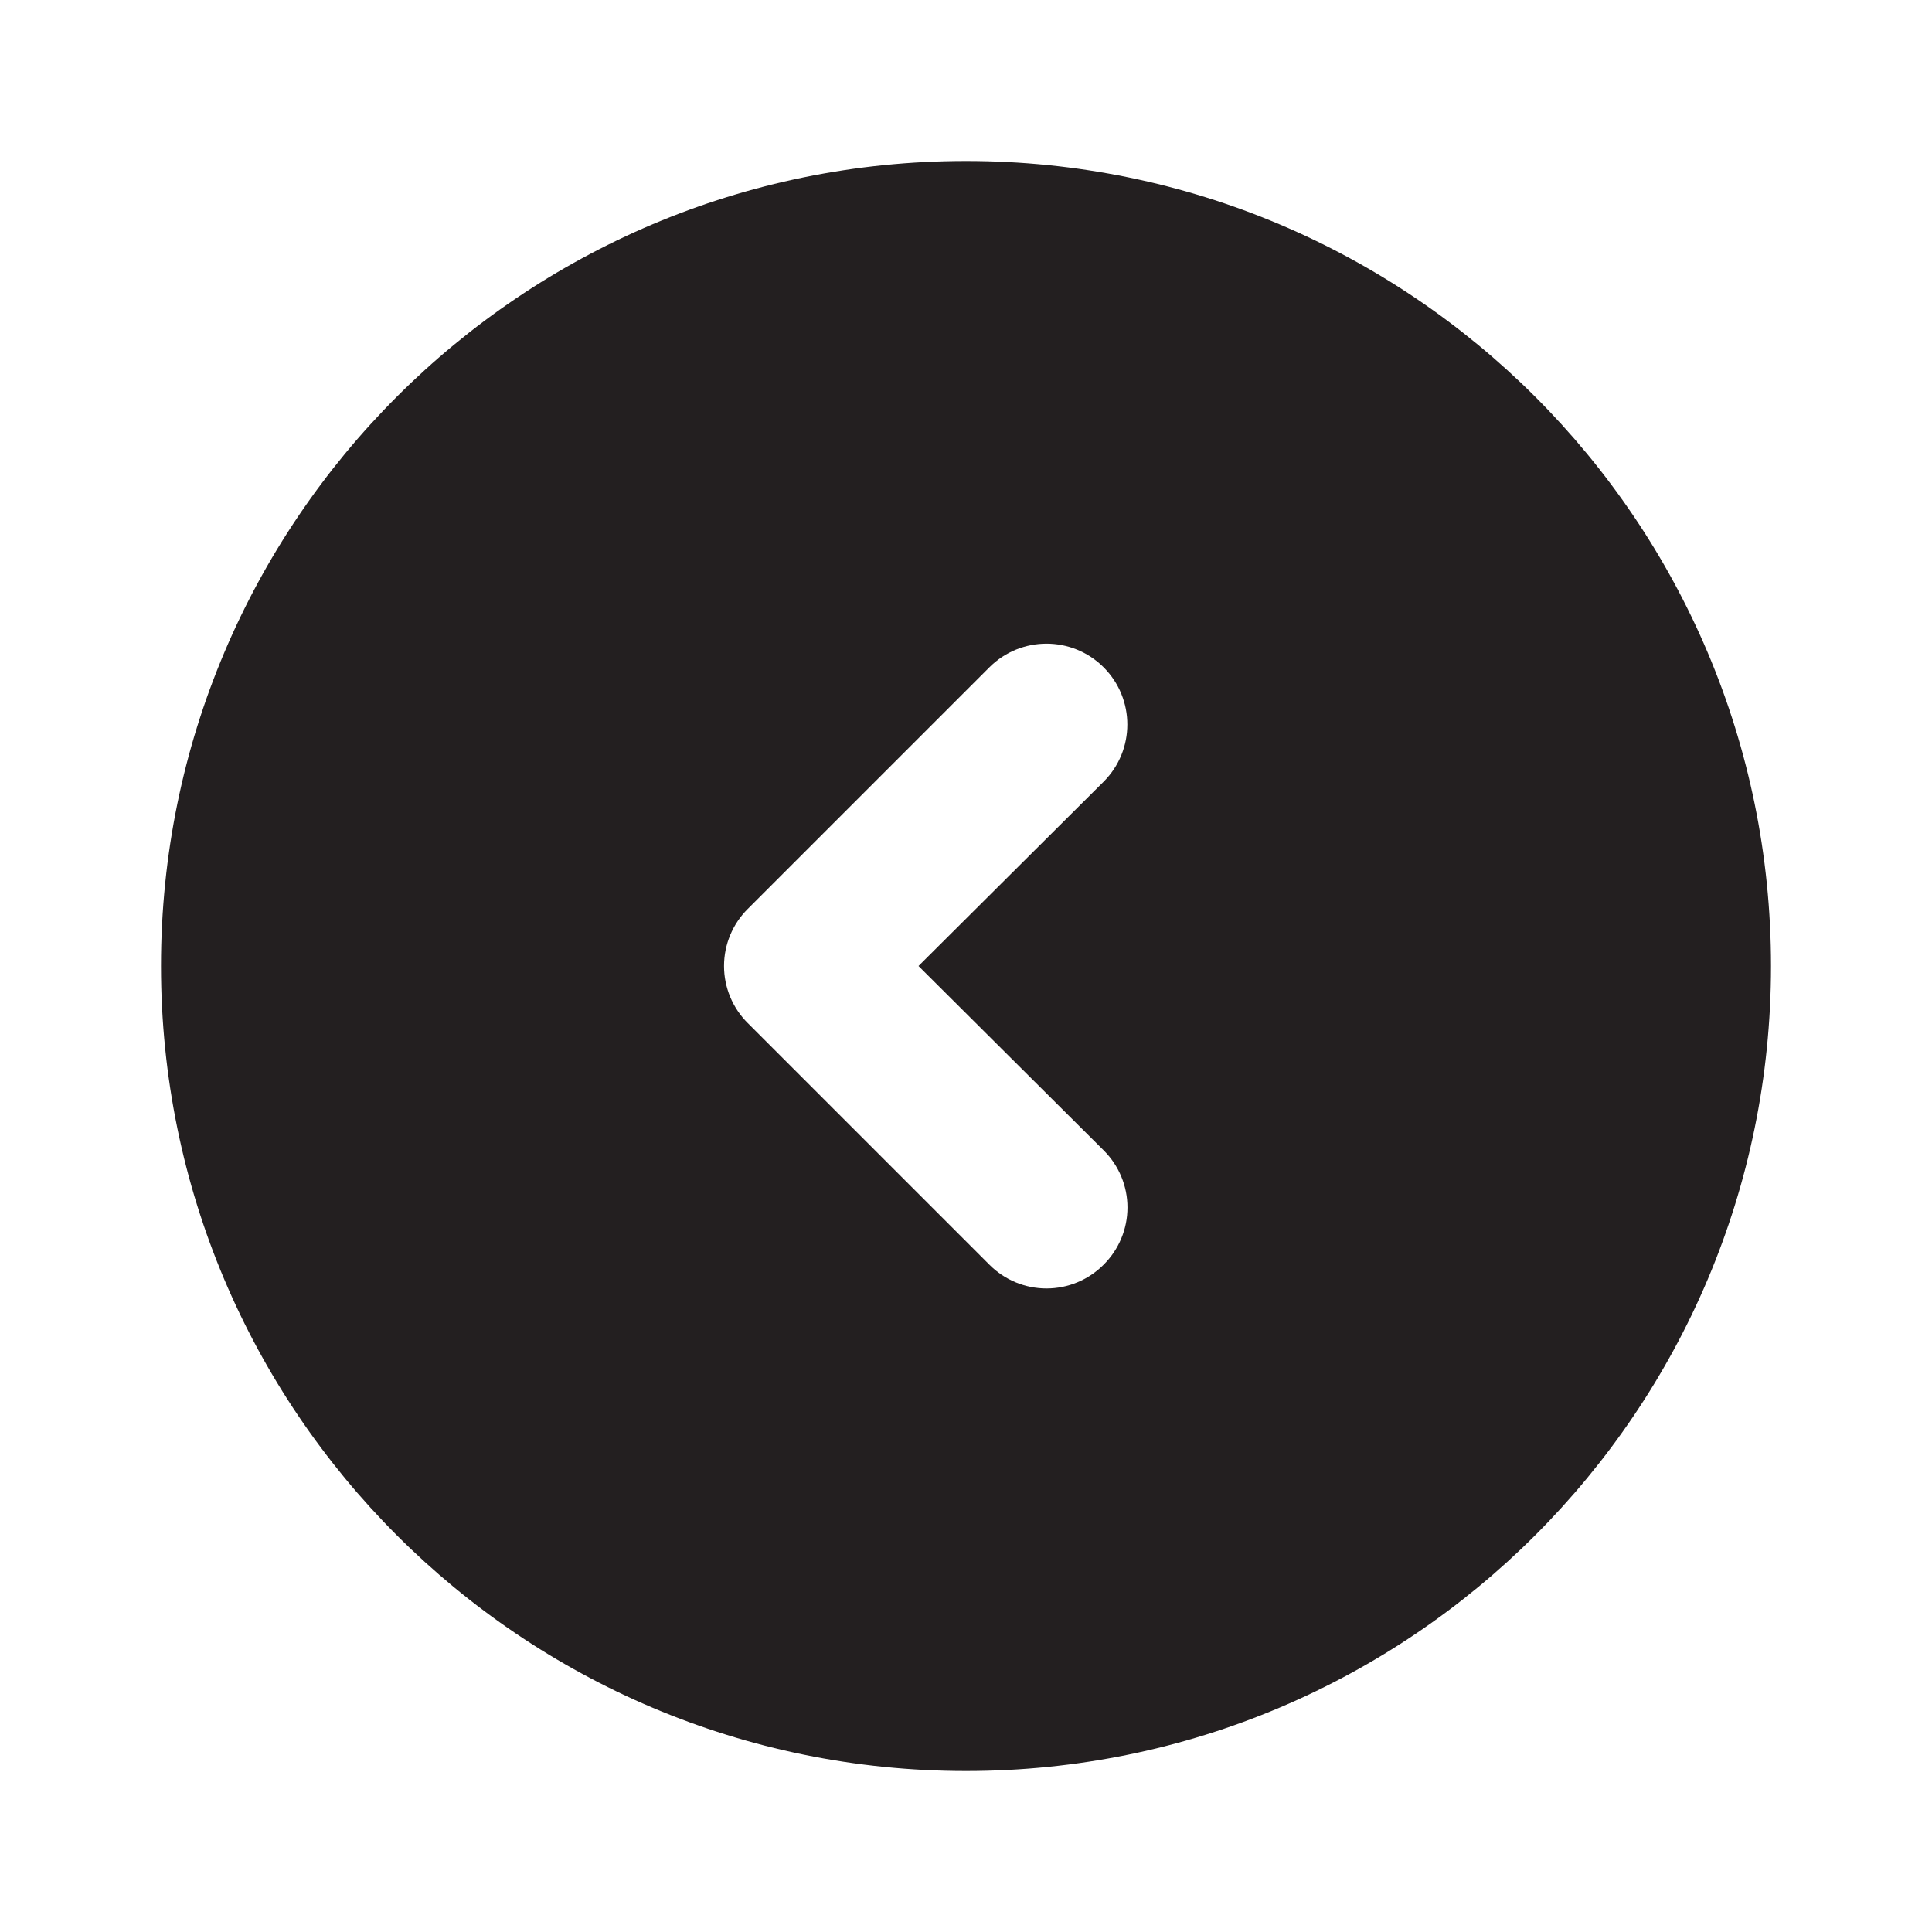
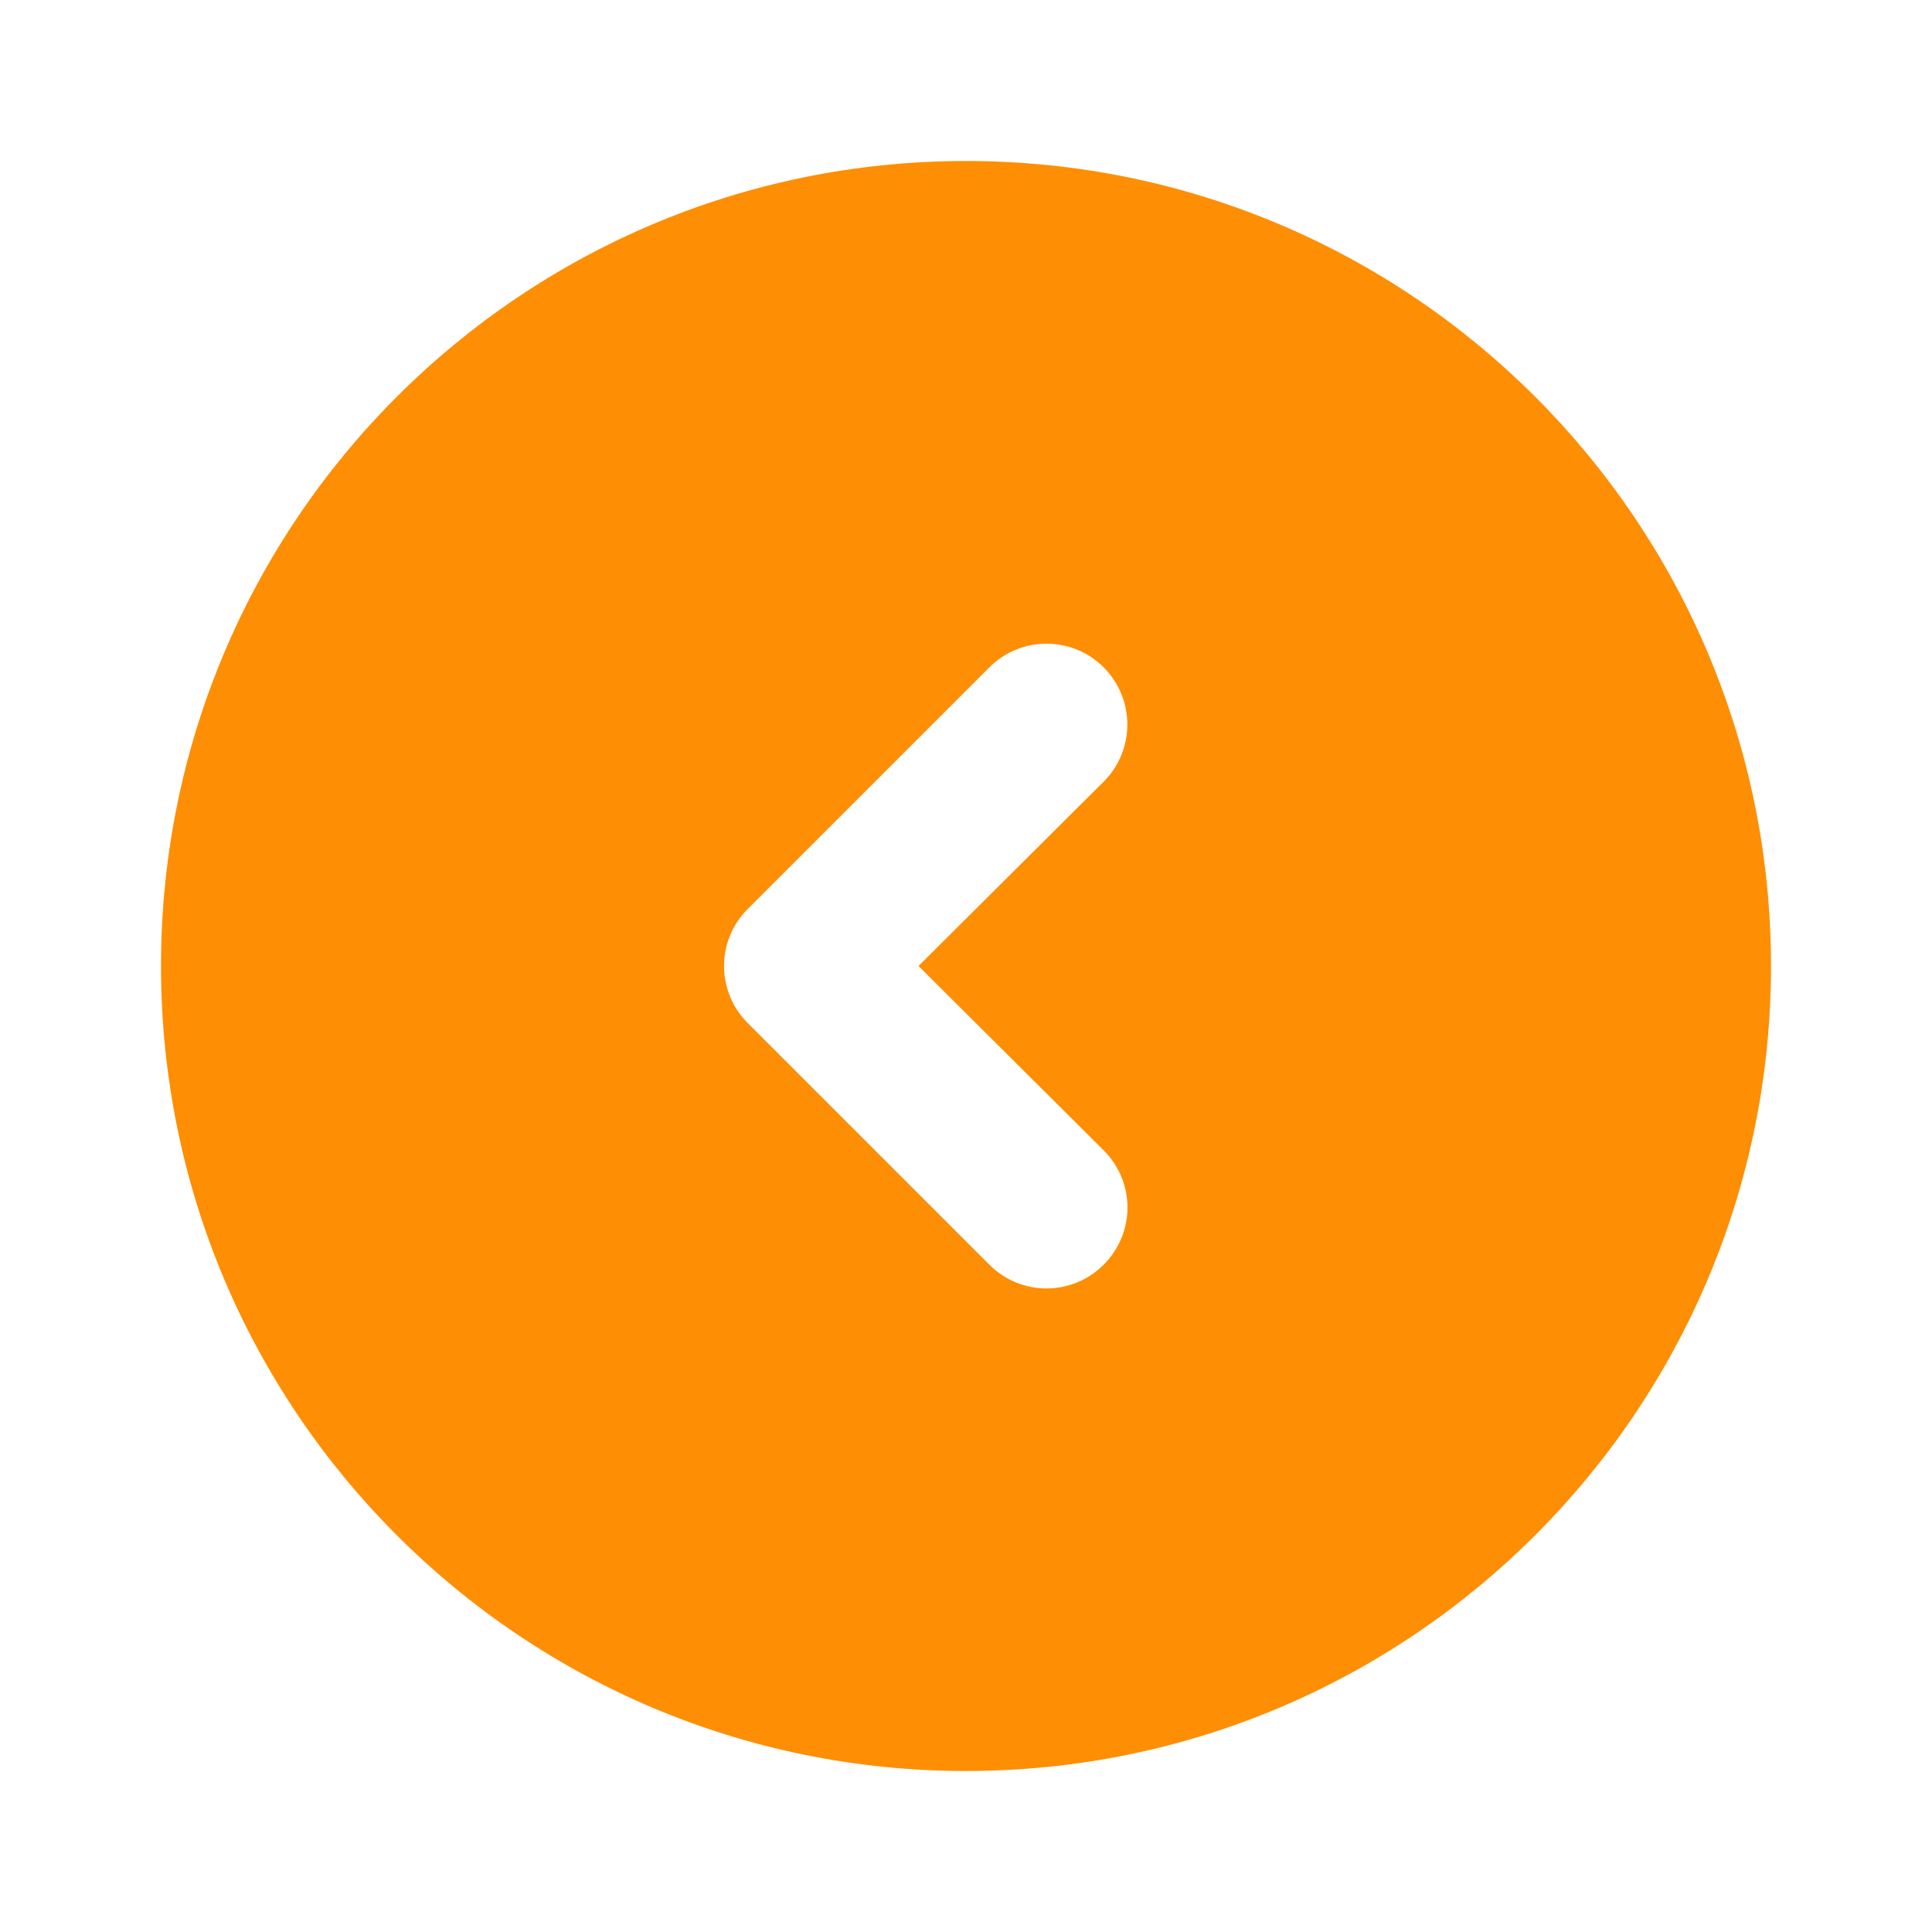
<svg xmlns="http://www.w3.org/2000/svg" width="800px" height="800px" viewBox="0 0 24 24" id="left-circle-1" class="icon glyph">
-   <path d="M12,2A10,10,0,1,0,22,12,10,10,0,0,0,12,2Zm1.71,12.29a1,1,0,0,1,0,1.42,1,1,0,0,1-1.42,0l-3-3a1,1,0,0,1,0-1.42l3-3a1,1,0,0,1,1.42,1.42L11.41,12Z" style="fill:#231f20" />
+   <path d="M12,2A10,10,0,1,0,22,12,10,10,0,0,0,12,2Zm1.71,12.29a1,1,0,0,1,0,1.42,1,1,0,0,1-1.42,0l-3-3a1,1,0,0,1,0-1.42l3-3a1,1,0,0,1,1.42,1.42L11.41,12Z" style="fill:#fe8e04" />
</svg>
